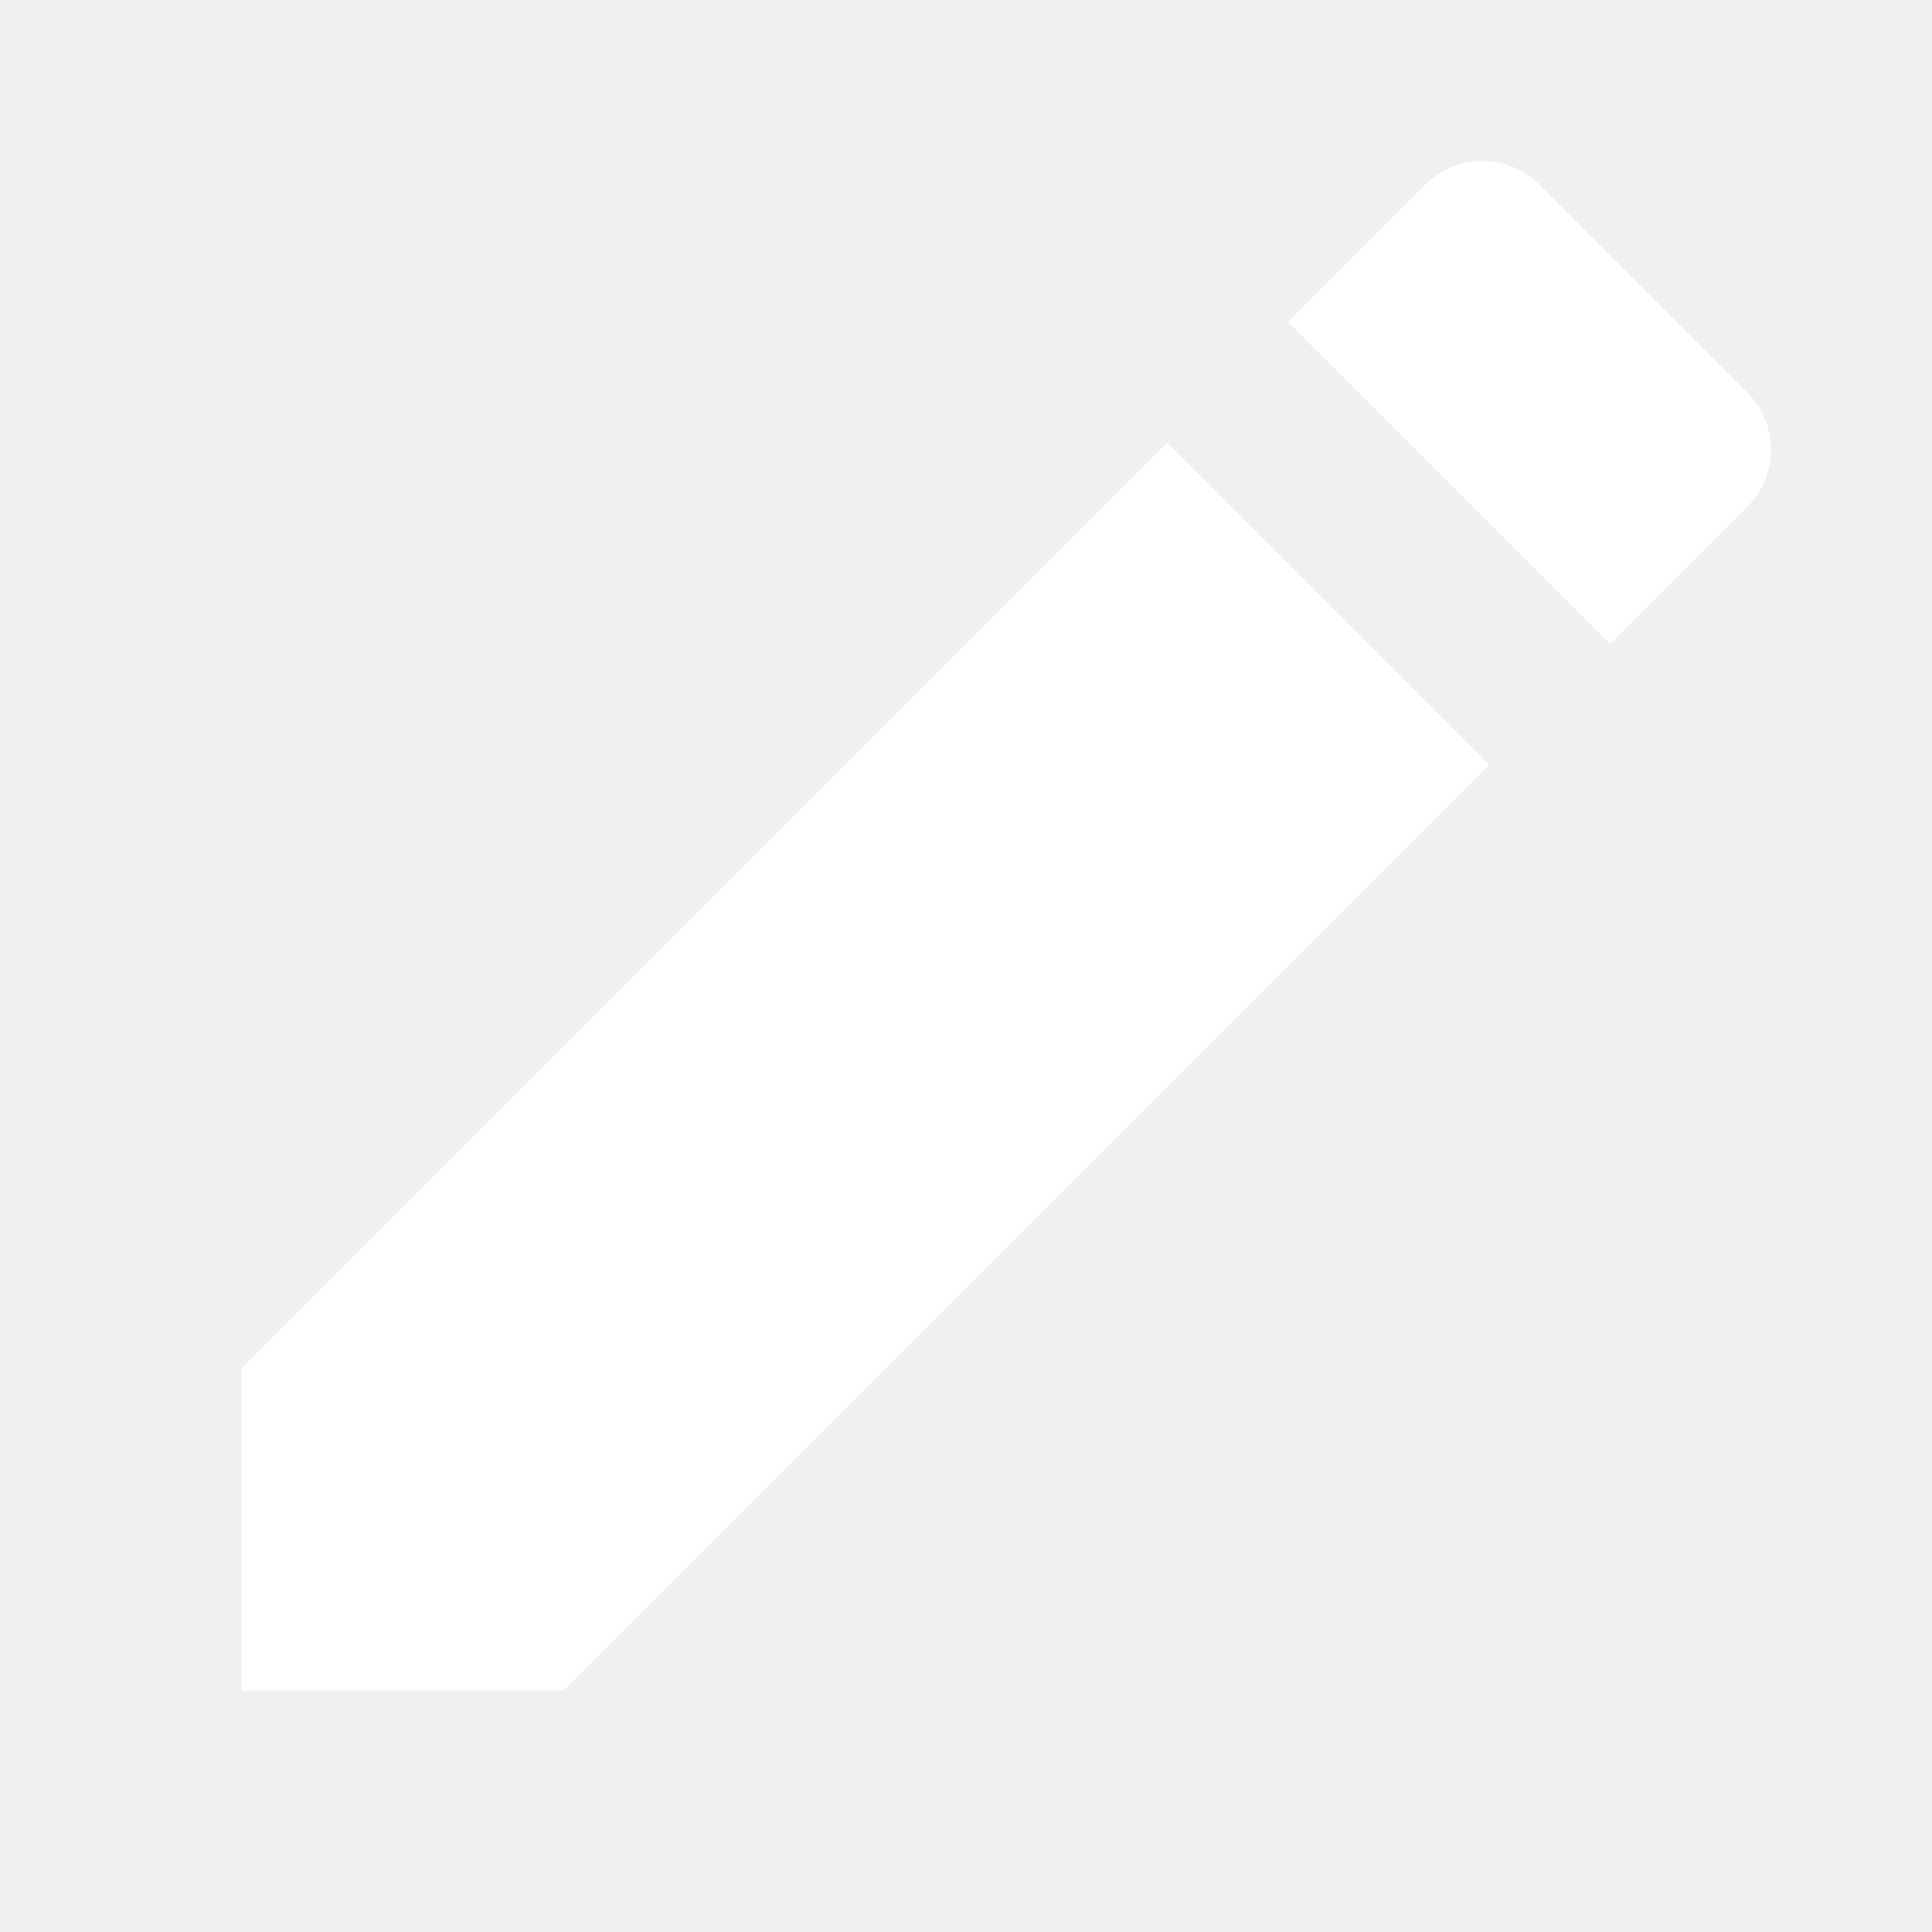
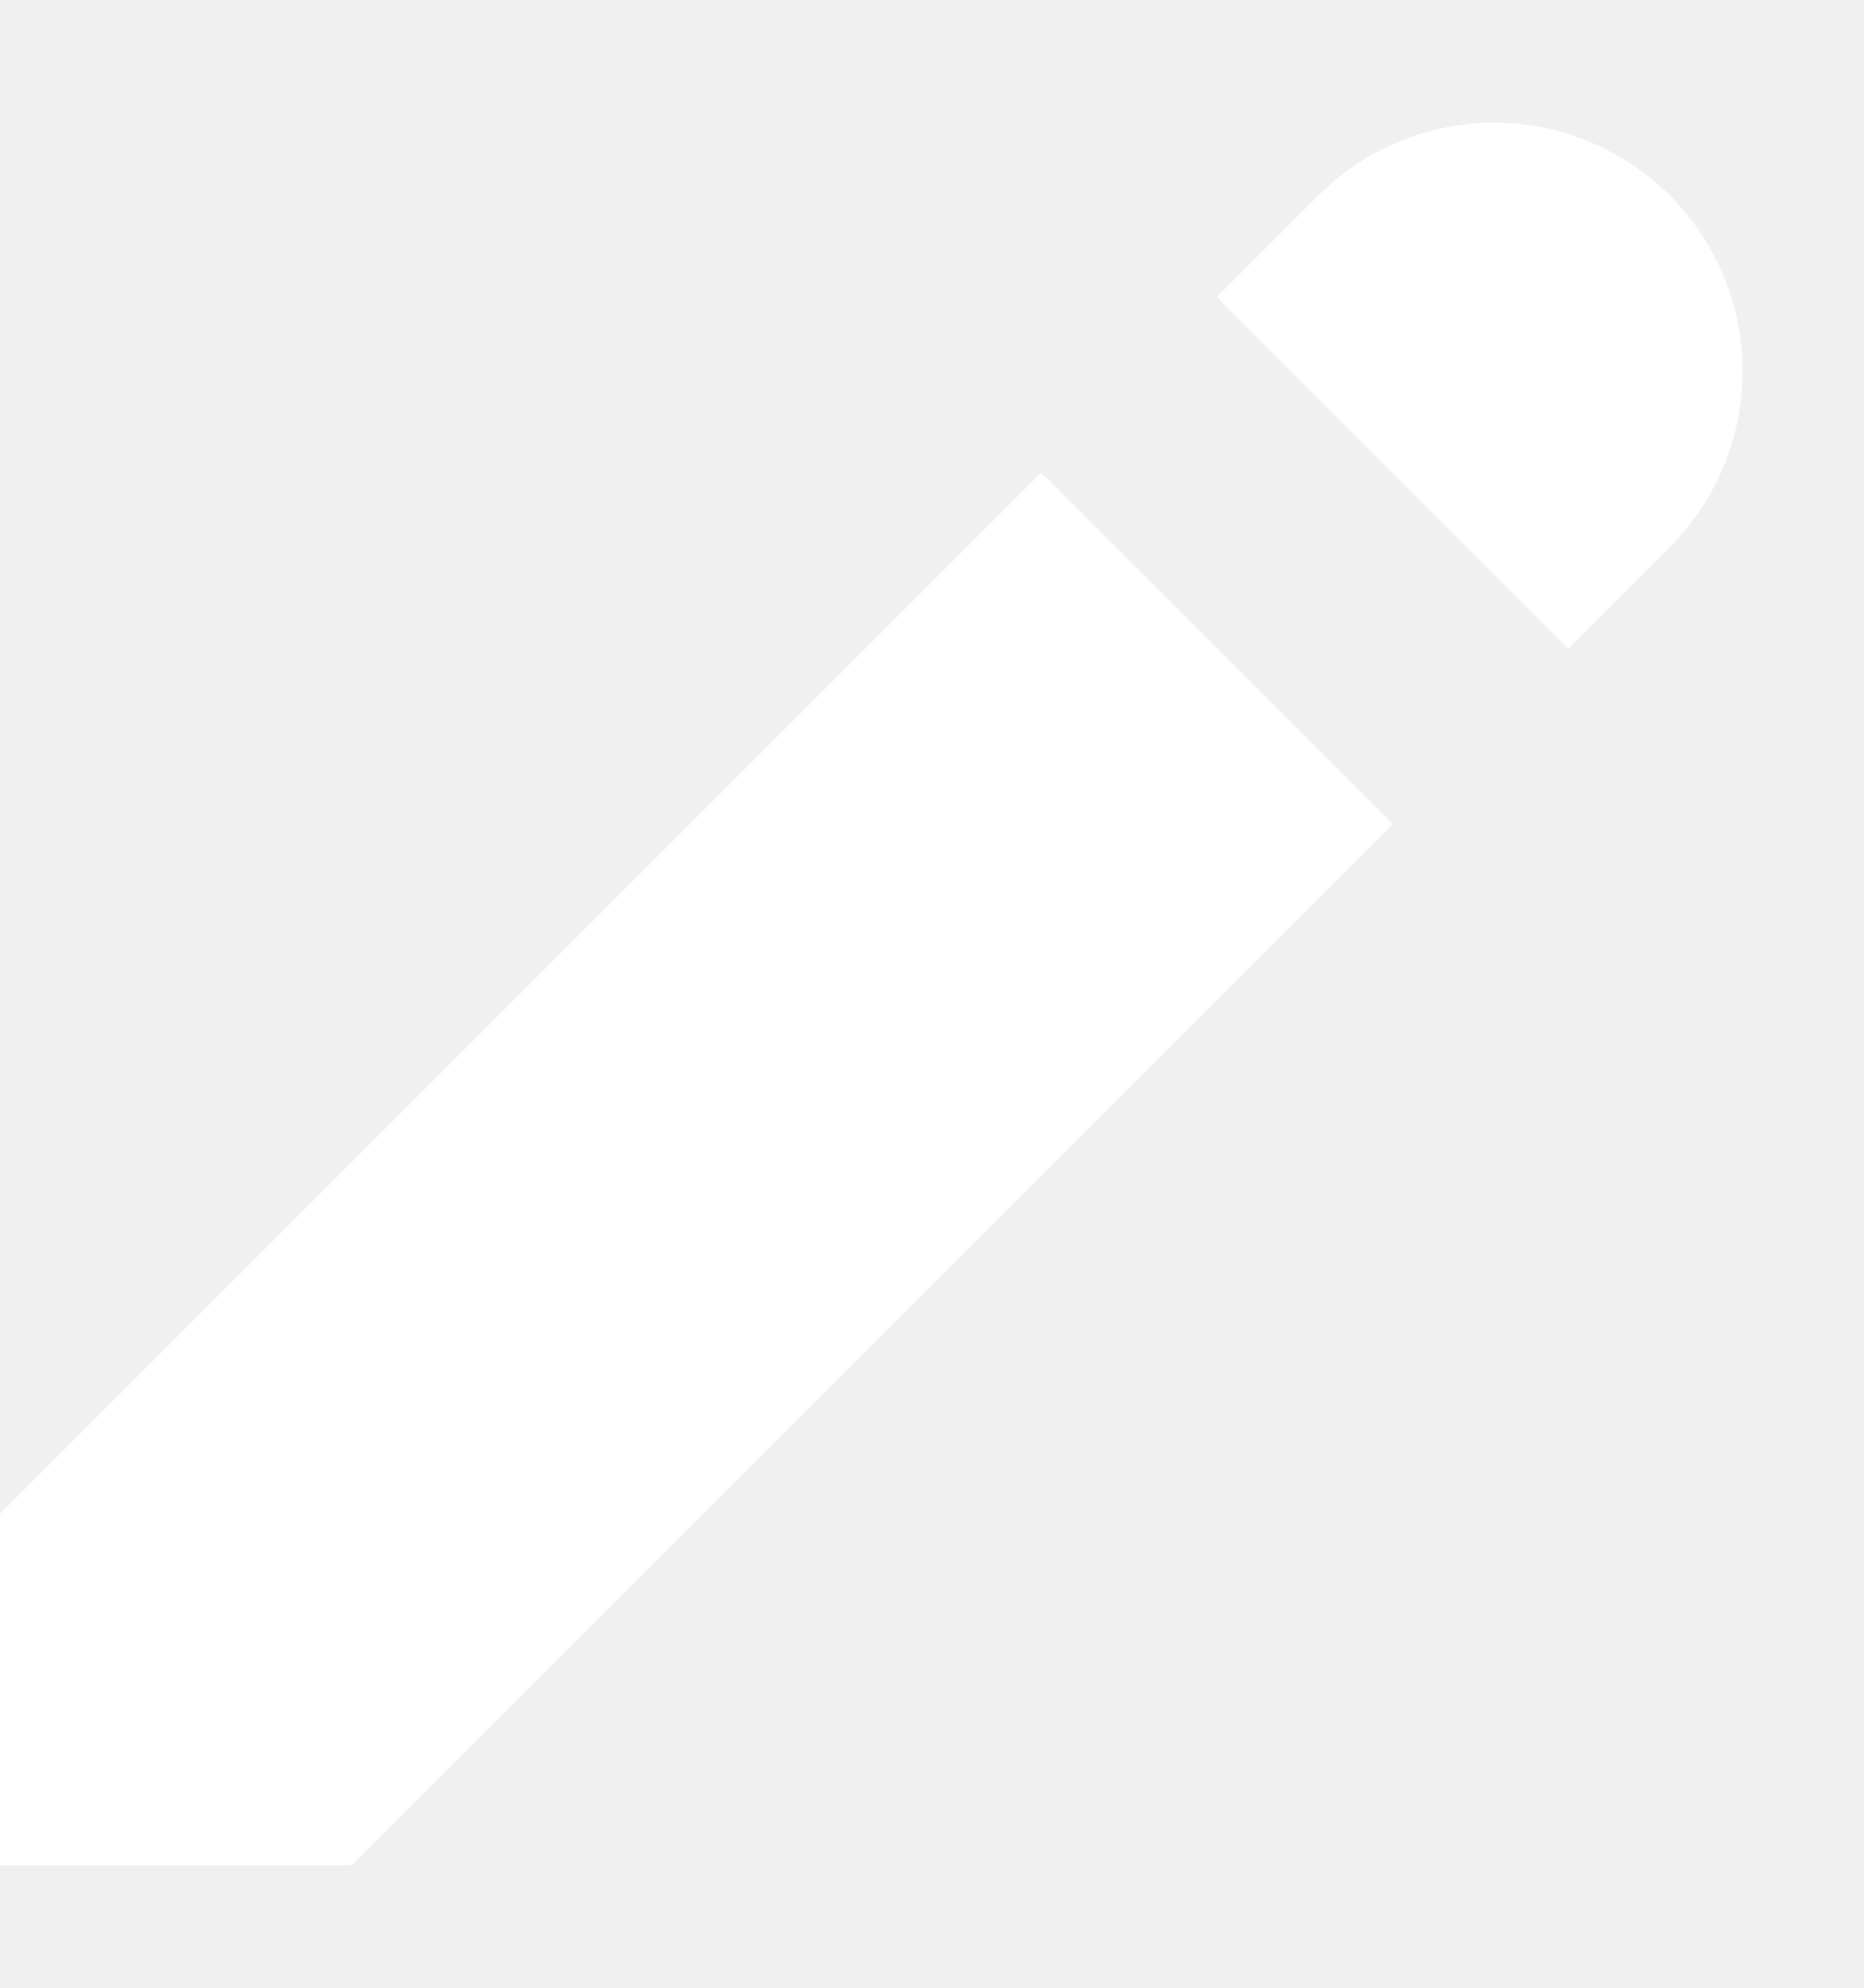
- <svg xmlns="http://www.w3.org/2000/svg" fill="#FFFFFF" viewBox="0 0 24 24" width="24px" height="24px">
-   <path d="M 18.414 2 C 18.158 2 17.902 2.097 17.707 2.293 L 16 4 L 20 8 L 21.707 6.293 C 22.098 5.902 22.098 5.269 21.707 4.879 L 19.121 2.293 C 18.926 2.097 18.67 2 18.414 2 z M 14.5 5.5 L 3 17 L 3 21 L 7 21 L 18.5 9.5 L 14.5 5.5 z" />
+ <svg xmlns="http://www.w3.org/2000/svg" width="15" height="16" viewBox="0 0 15 16" fill="none">
+   <path d="M10.586 1.598C10.771 1.407 10.991 1.255 11.235 1.15C11.479 1.045 11.742 0.99 12.007 0.988C12.273 0.985 12.536 1.036 12.782 1.137C13.028 1.237 13.251 1.386 13.439 1.573C13.627 1.761 13.775 1.985 13.876 2.23C13.976 2.476 14.027 2.74 14.024 3.005C14.022 3.271 13.967 3.533 13.862 3.777C13.757 4.021 13.605 4.242 13.414 4.426L12.621 5.219L9.793 2.391L10.586 1.598ZM8.379 3.805L0 12.184V15.012H2.828L11.208 6.633L8.379 3.805Z" fill="white" />
</svg>
